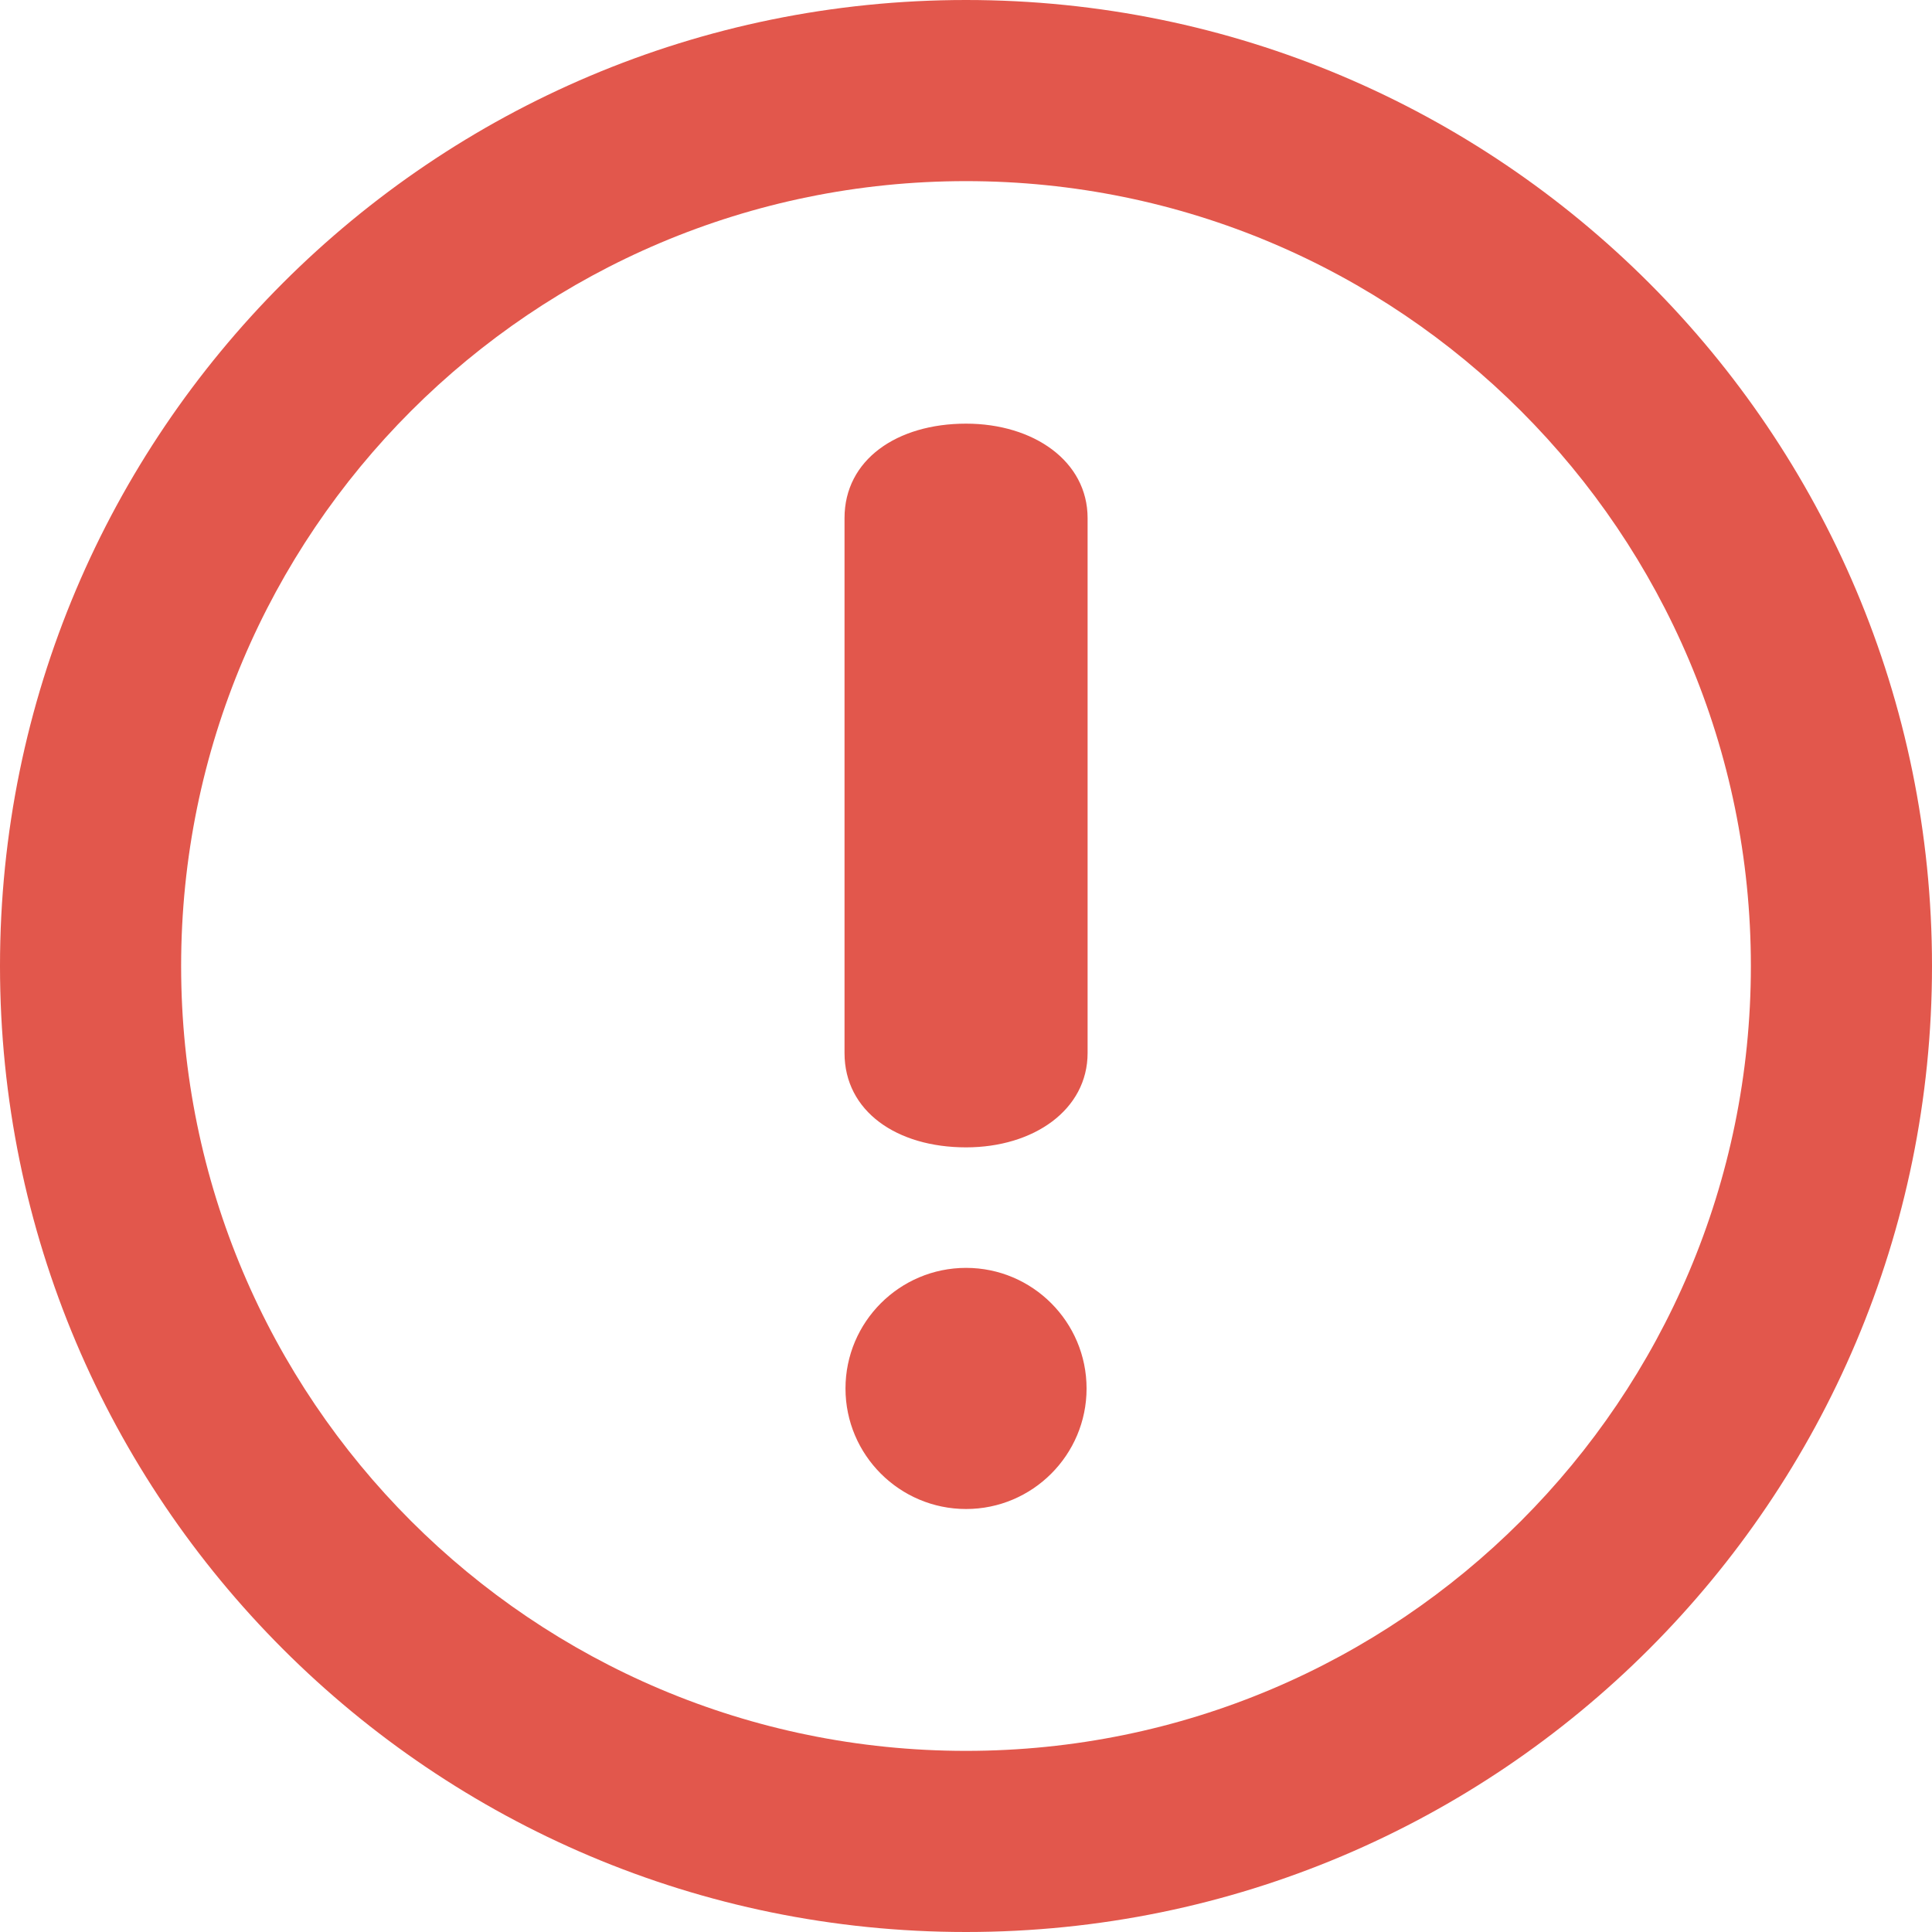
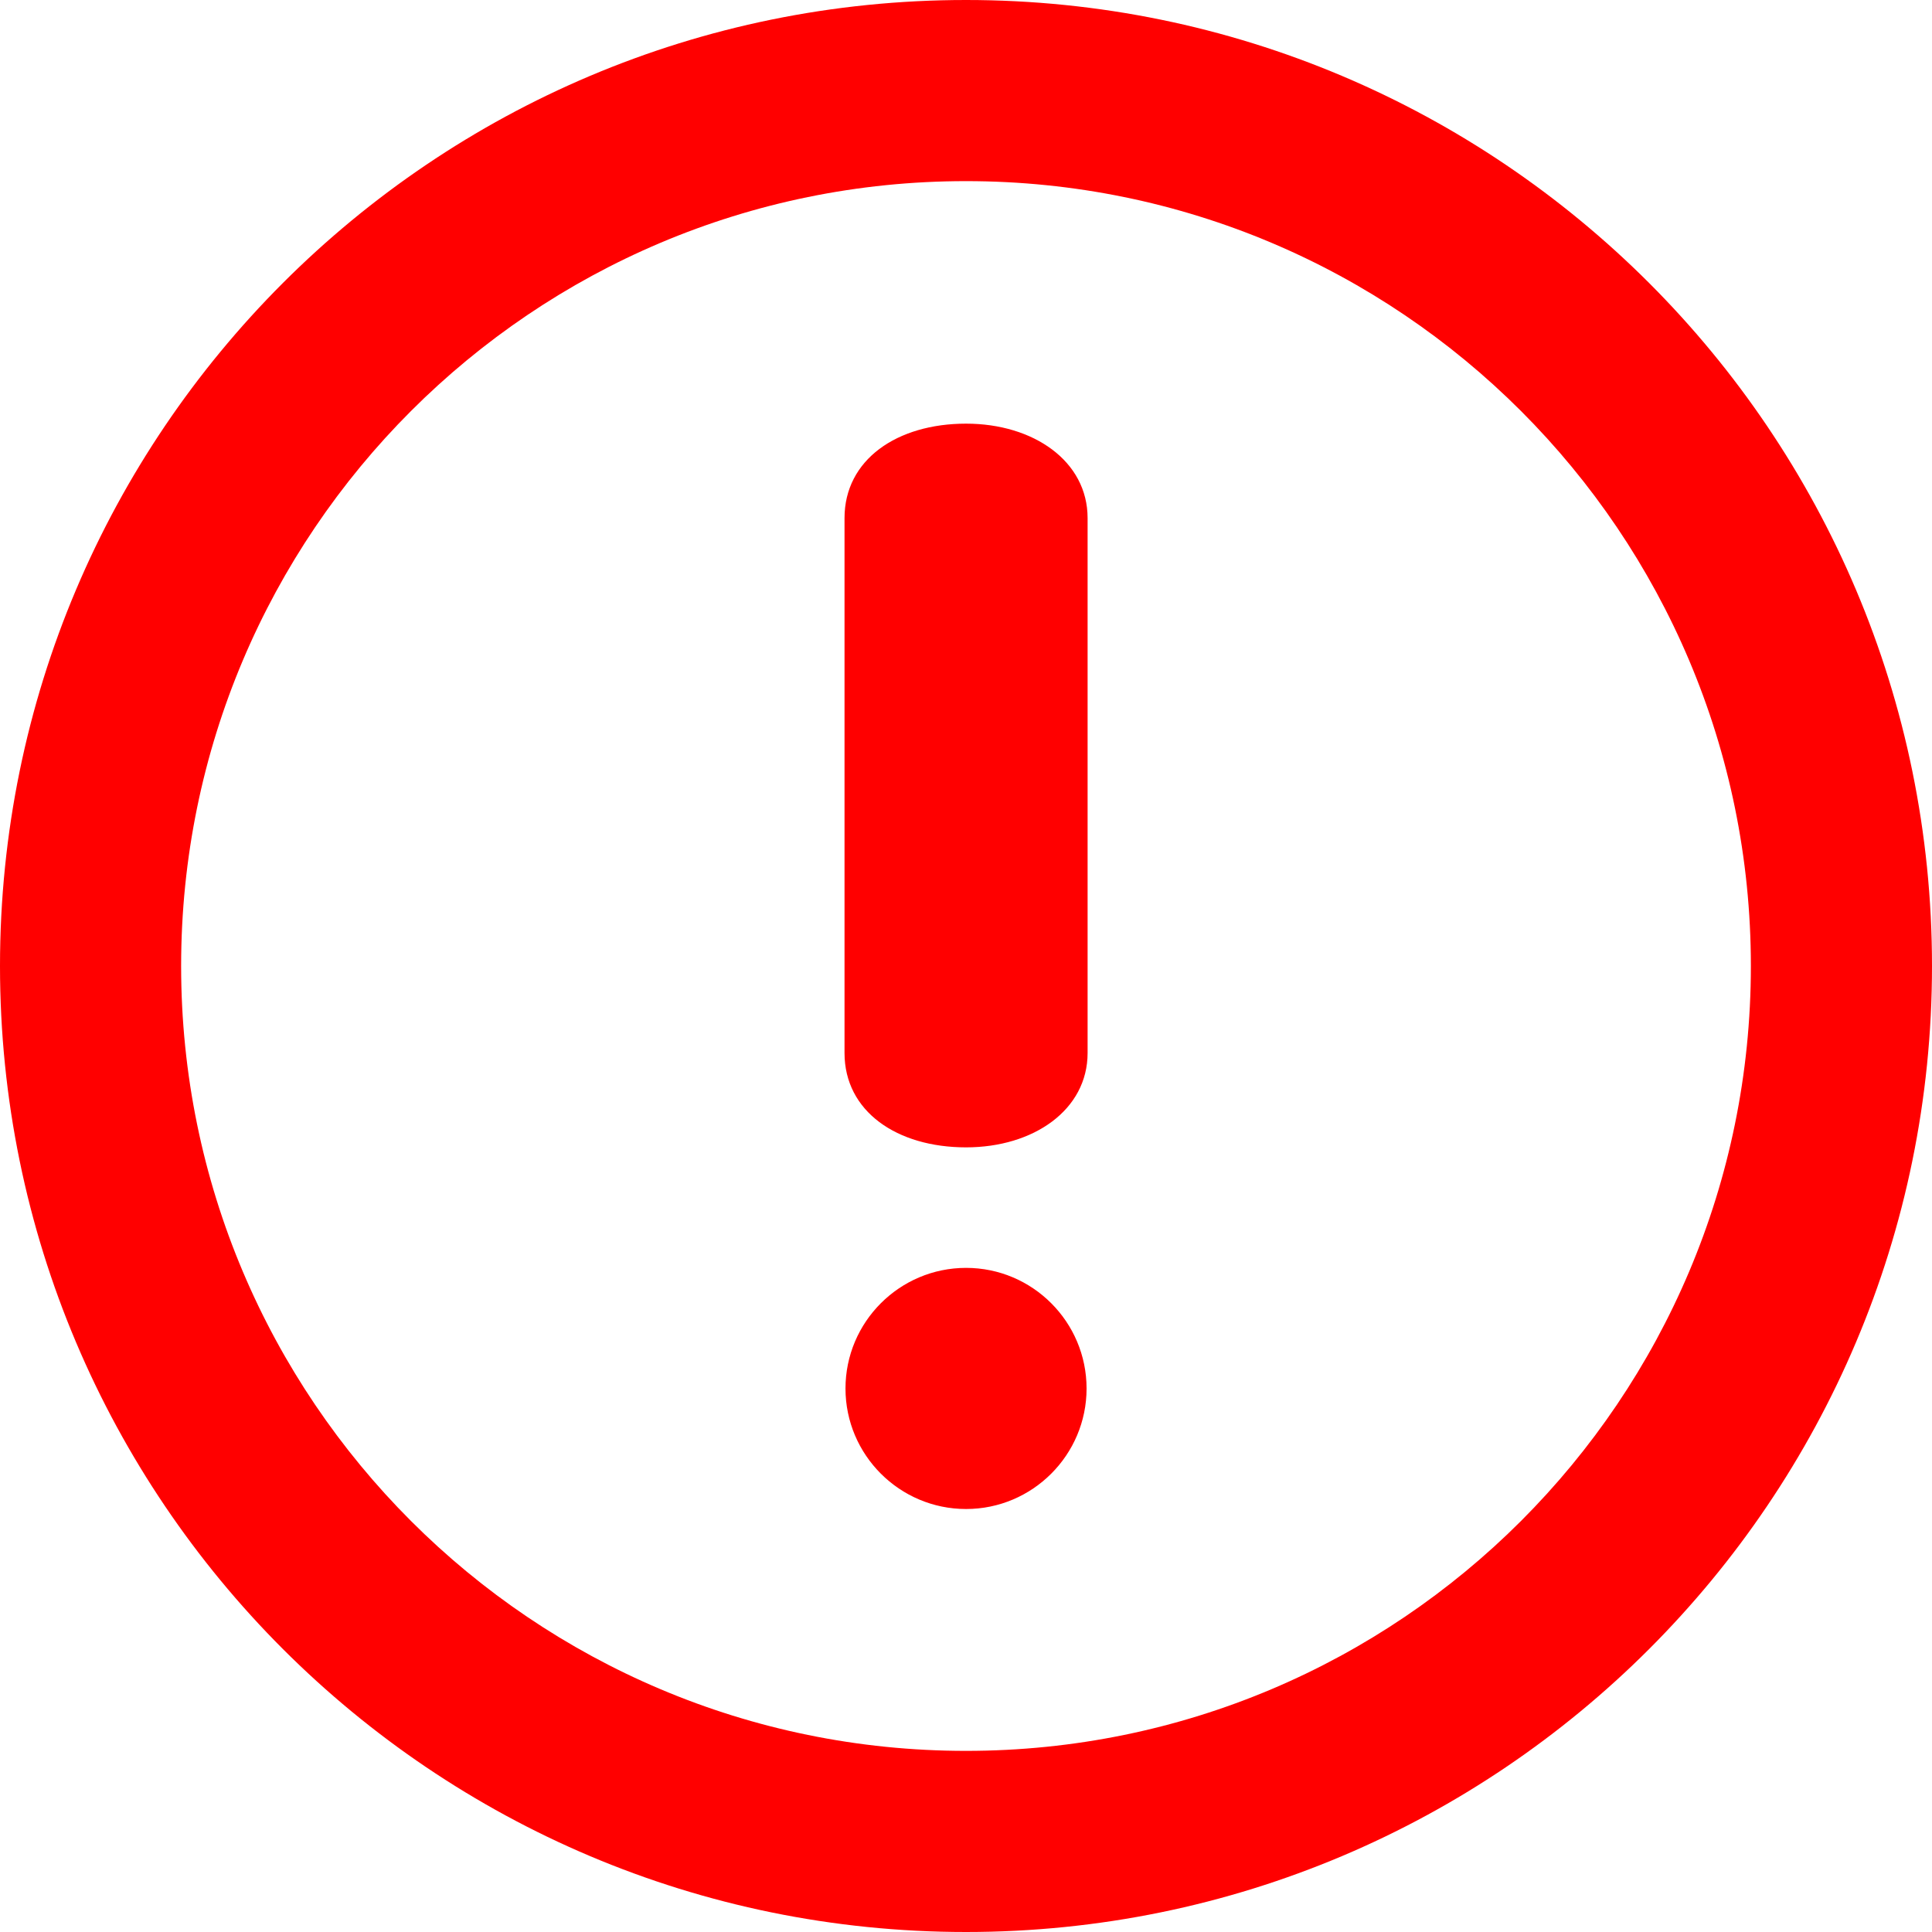
<svg xmlns="http://www.w3.org/2000/svg" version="1.1" width="512" height="512" x="0" y="0" viewBox="0 0 286.054 286.054" style="enable-background:new 0 0 512 512" xml:space="preserve" class="">
  <g>
-     <path d="M143.027 0C64.04 0 0 64.04 0 143.027c0 78.996 64.04 143.027 143.027 143.027 78.996 0 143.027-64.022 143.027-143.027C286.054 64.04 222.022 0 143.027 0zm0 259.236c-64.183 0-116.209-52.026-116.209-116.209S78.844 26.818 143.027 26.818s116.209 52.026 116.209 116.209-52.026 116.209-116.209 116.209zm.009-196.51c-10.244 0-17.995 5.346-17.995 13.981v79.201c0 8.644 7.75 13.972 17.995 13.972 9.994 0 17.995-5.551 17.995-13.972V76.707c-.001-8.43-8.001-13.981-17.995-13.981zm0 124.997c-9.842 0-17.852 8.01-17.852 17.86 0 9.833 8.01 17.843 17.852 17.843s17.843-8.01 17.843-17.843c-.001-9.851-8.001-17.86-17.843-17.86z" style="" fill="#e2574c" data-original="#e2574c" class="" />
+     <path d="M143.027 0C64.04 0 0 64.04 0 143.027c0 78.996 64.04 143.027 143.027 143.027 78.996 0 143.027-64.022 143.027-143.027C286.054 64.04 222.022 0 143.027 0zm0 259.236c-64.183 0-116.209-52.026-116.209-116.209S78.844 26.818 143.027 26.818s116.209 52.026 116.209 116.209-52.026 116.209-116.209 116.209zm.009-196.51c-10.244 0-17.995 5.346-17.995 13.981v79.201c0 8.644 7.75 13.972 17.995 13.972 9.994 0 17.995-5.551 17.995-13.972V76.707c-.001-8.43-8.001-13.981-17.995-13.981zm0 124.997c-9.842 0-17.852 8.01-17.852 17.86 0 9.833 8.01 17.843 17.852 17.843s17.843-8.01 17.843-17.843c-.001-9.851-8.001-17.86-17.843-17.86z" style="" fill="#FF0000" data-original="#FF0000" class="" />
  </g>
</svg>
